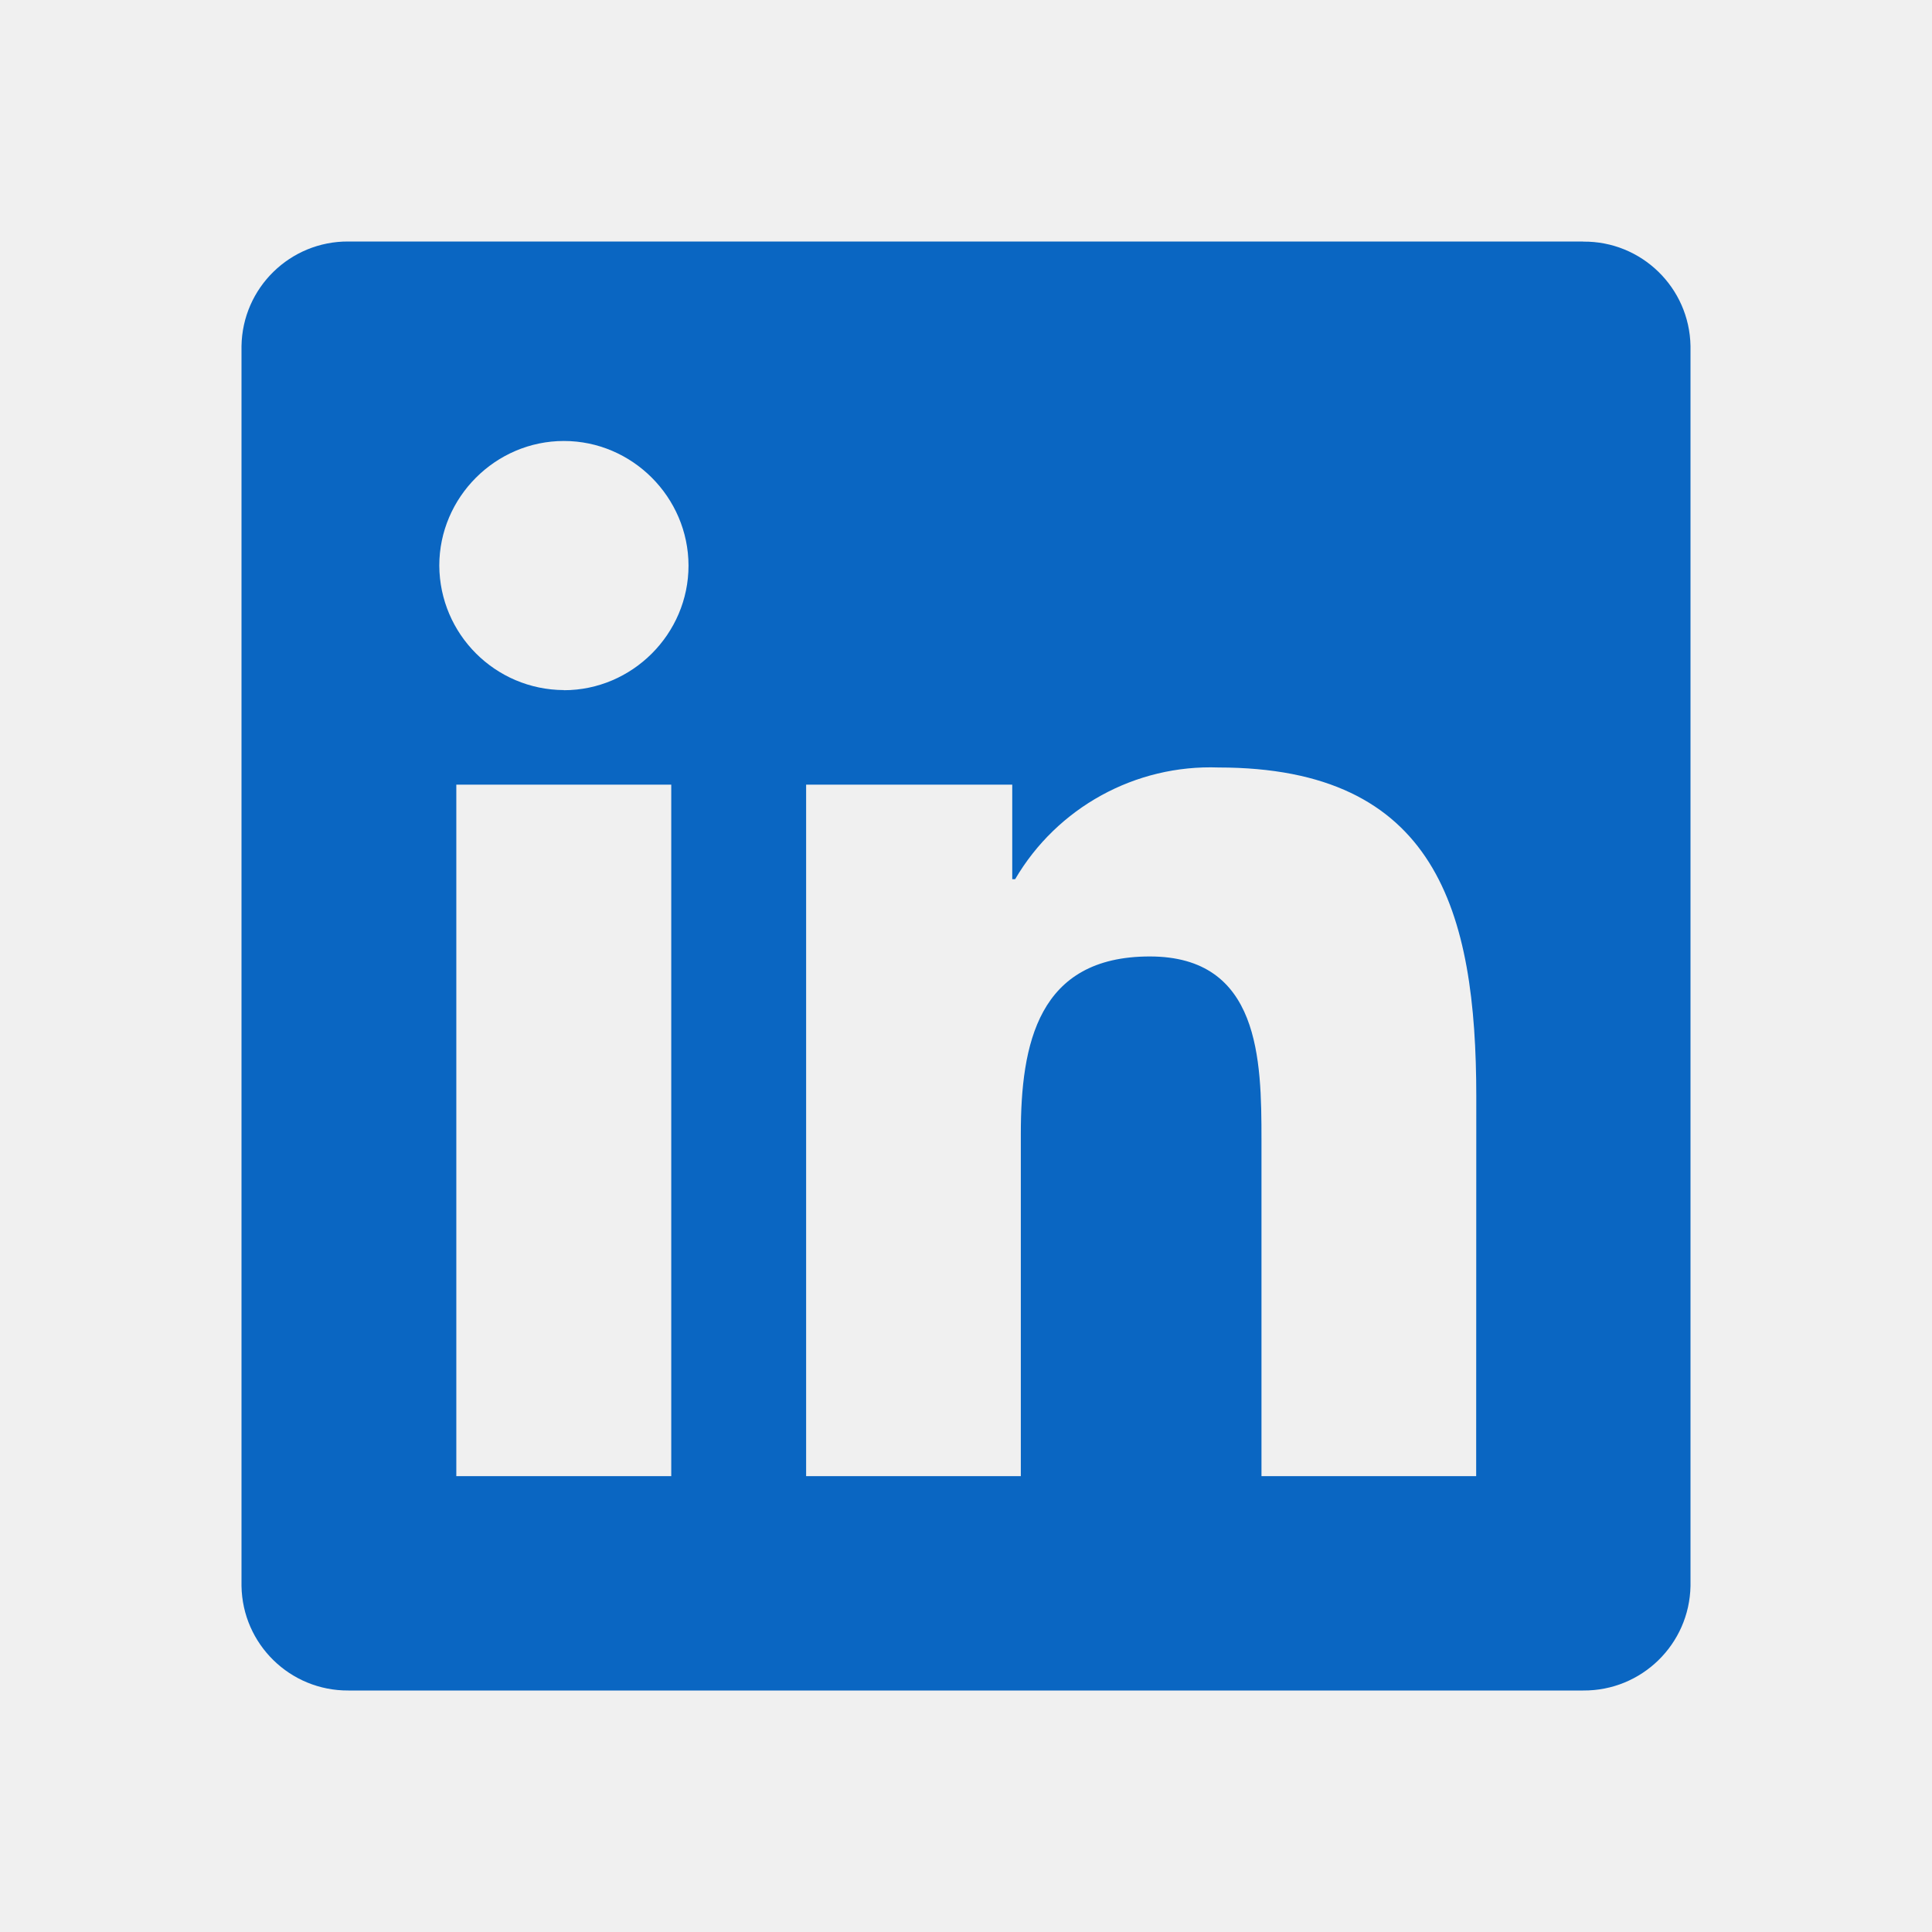
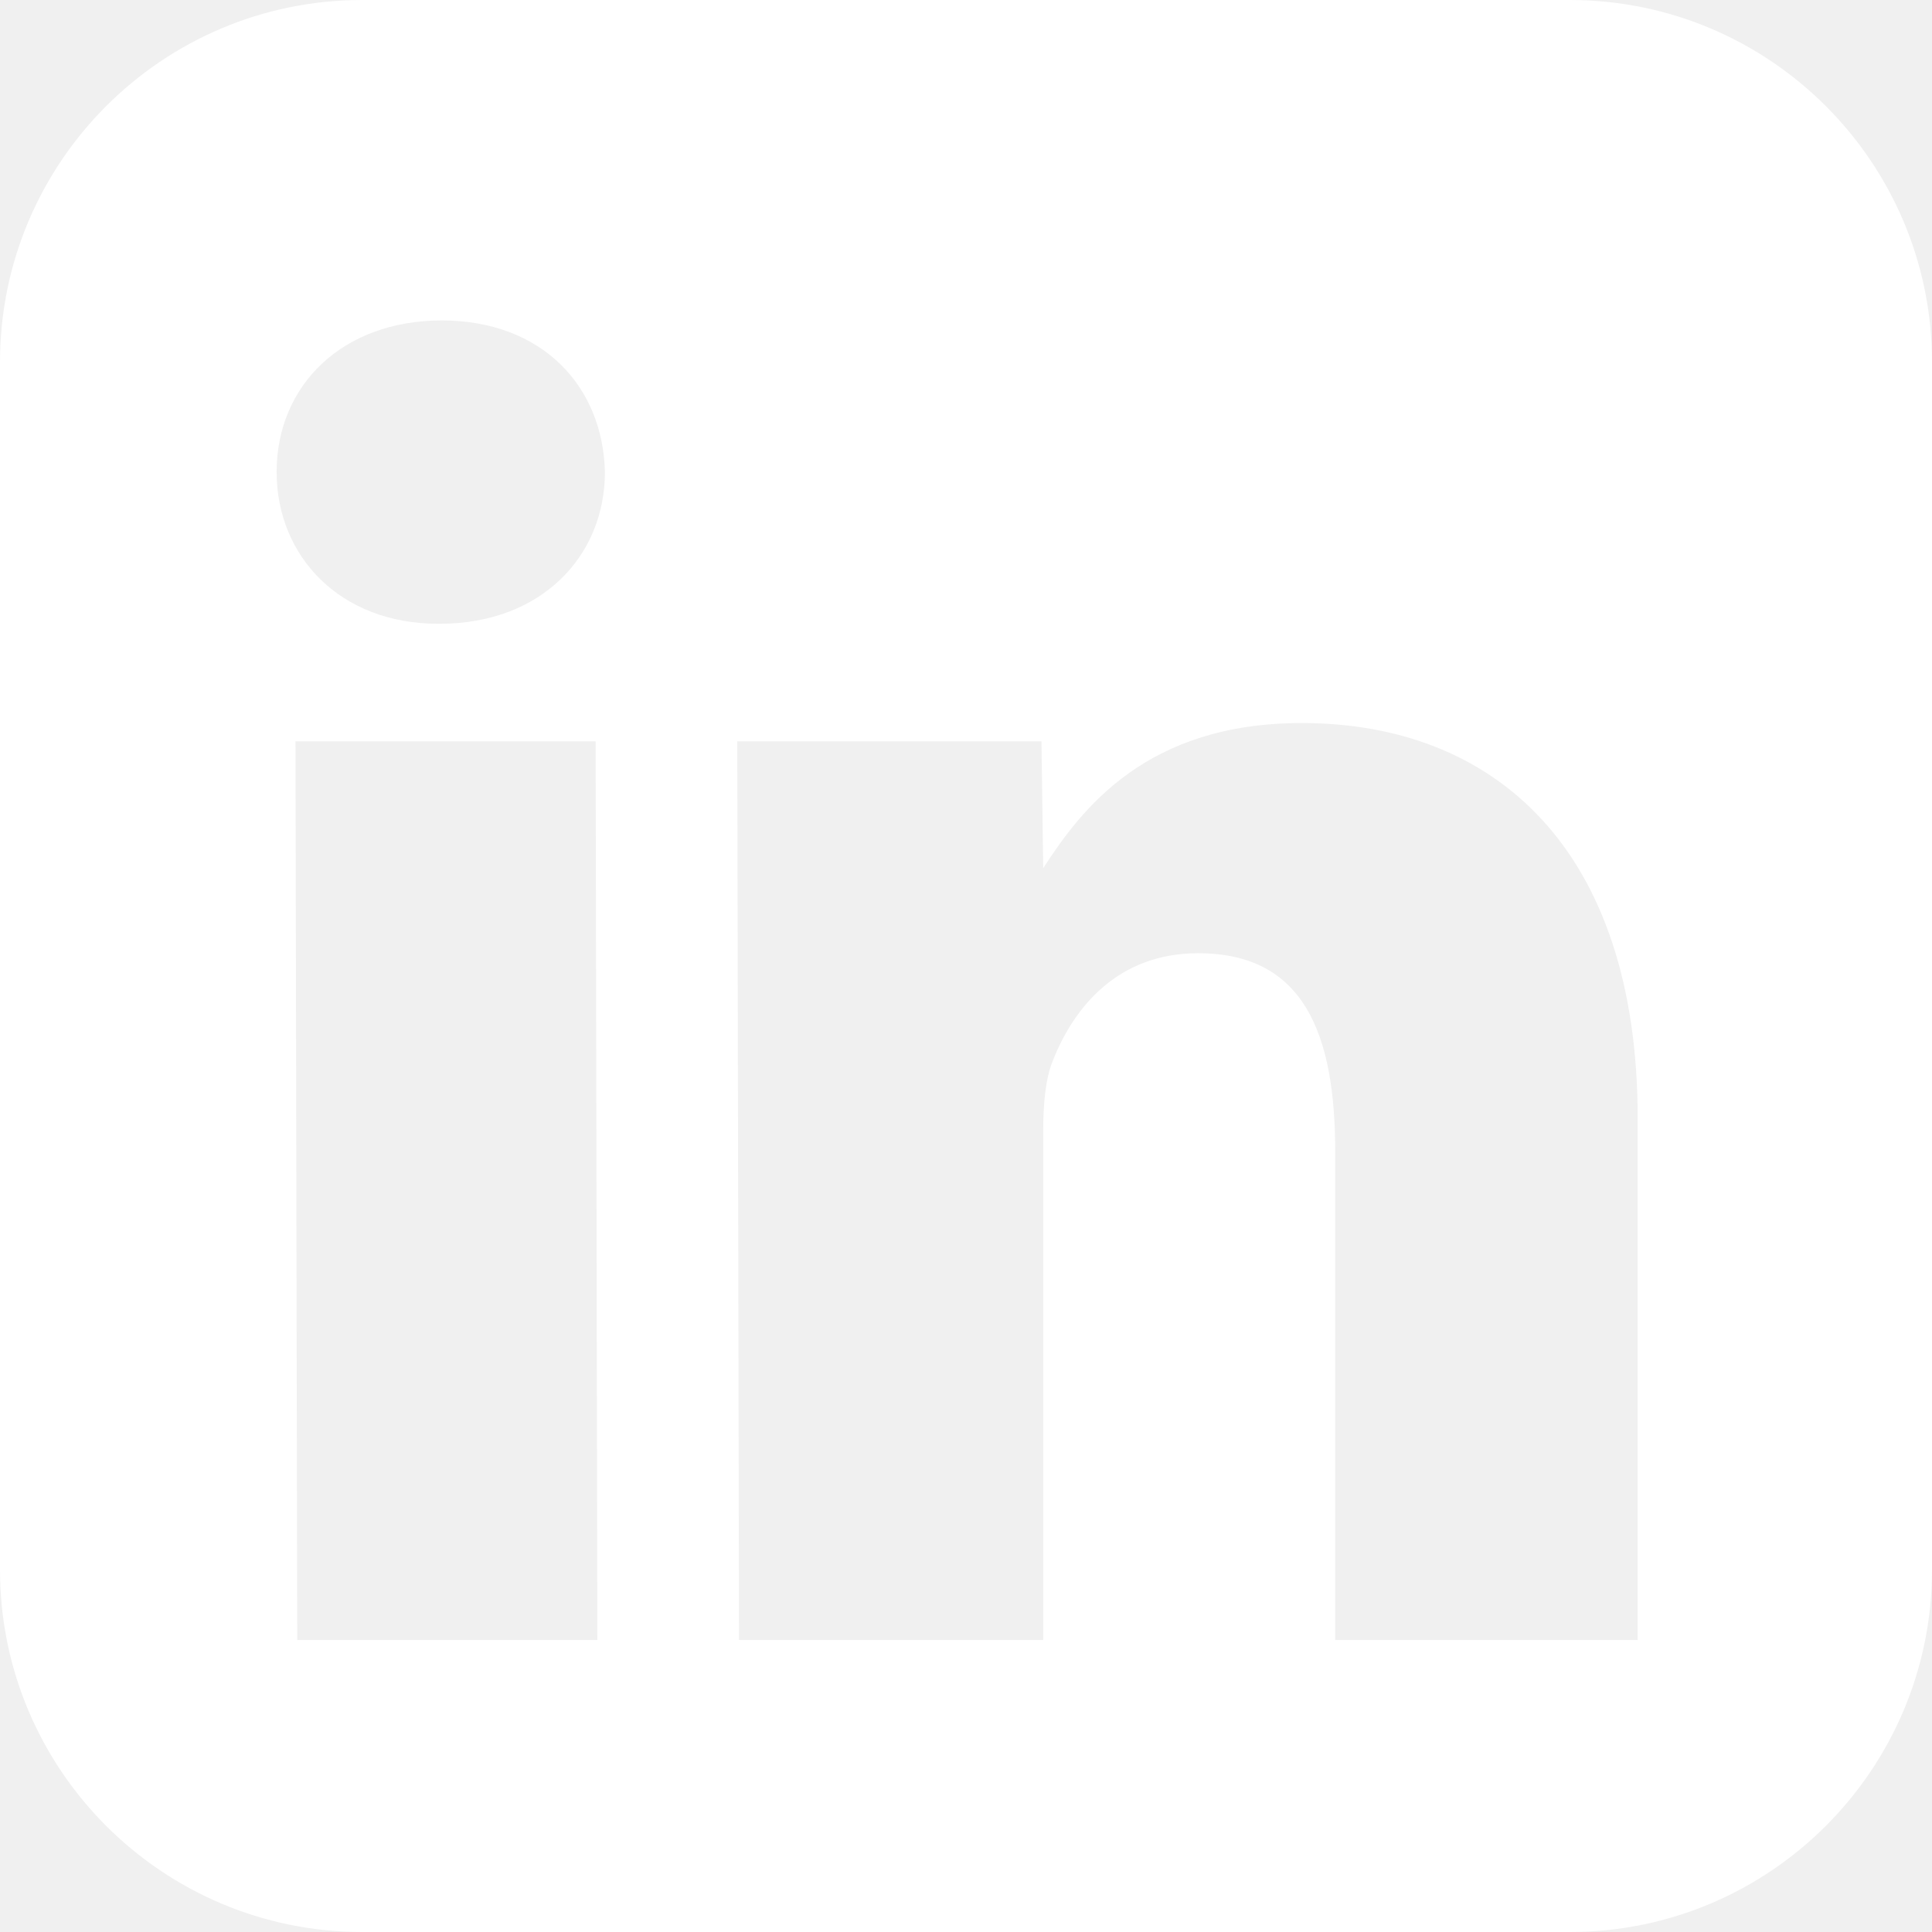
- <svg xmlns="http://www.w3.org/2000/svg" width="800px" height="800px" viewBox="0 0 16 16" fill="none">
-   <path fill="#0A66C2" d="M12.225 12.225h-1.778V9.44c0-.664-.012-1.519-.925-1.519-.926 0-1.068.724-1.068 1.47v2.834H6.676V6.498h1.707v.783h.024c.348-.594.996-.95 1.684-.925 1.802 0 2.135 1.185 2.135 2.728l-.001 3.14zM4.67 5.715a1.037 1.037 0 01-1.032-1.031c0-.566.466-1.032 1.032-1.032.566 0 1.031.466 1.032 1.032 0 .566-.466 1.032-1.032 1.032zm.889 6.51h-1.78V6.498h1.78v5.727zM13.11 2H2.885A.88.88 0 002 2.866v10.268a.88.88 0 00.885.866h10.226a.882.882 0 00.889-.866V2.865a.88.88 0 00-.889-.864z" />
+ <svg xmlns="http://www.w3.org/2000/svg" x="0px" y="0px" width="26" height="26" viewBox="0 0 192 192">
+     {
+     <g fill="none" fill-rule="nonzero" stroke="none" stroke-width="1" stroke-linecap="butt" stroke-linejoin="miter" stroke-miterlimit="10" stroke-dasharray="" stroke-dashoffset="0" font-family="none" font-weight="none" font-size="none" text-anchor="none">
+     <path d="M0,192v-192h192v192z" fill="none" />
+     <g fill="#ffffff">
+       <g id="surface1">
+         <path d="M156,0h-120c-19.875,0 -36,16.125 -36,36v120c0,19.875 16.125,36 36,36h120c19.875,0 36,-16.125 36,-36v-120c0,-19.875 -16.125,-36 -36,-36zM59.365,162.981h-29.827l-0.173,-89.308h29.827zM43.702,61.99h-0.173c-9.75,0 -16.038,-6.721 -16.038,-15.087c0,-8.567 6.49,-15.058 16.413,-15.058c9.923,0 16.01,6.49 16.212,15.058c0,8.365 -6.317,15.087 -16.413,15.087zM162.779,162.981h-30.087v-48.519c0,-11.74 -3.115,-19.731 -13.615,-19.731c-8.019,0 -12.346,5.394 -14.423,10.615c-0.779,1.875 -0.981,4.442 -0.981,7.067v50.567h-30.231l-0.173,-89.308h30.231l0.173,12.606c3.865,-5.971 10.298,-14.423 25.702,-14.423c19.096,0 33.375,12.462 33.375,39.26v51.865z" />
+       </g>
+     </g>
+   </g>
+     }
</svg>
